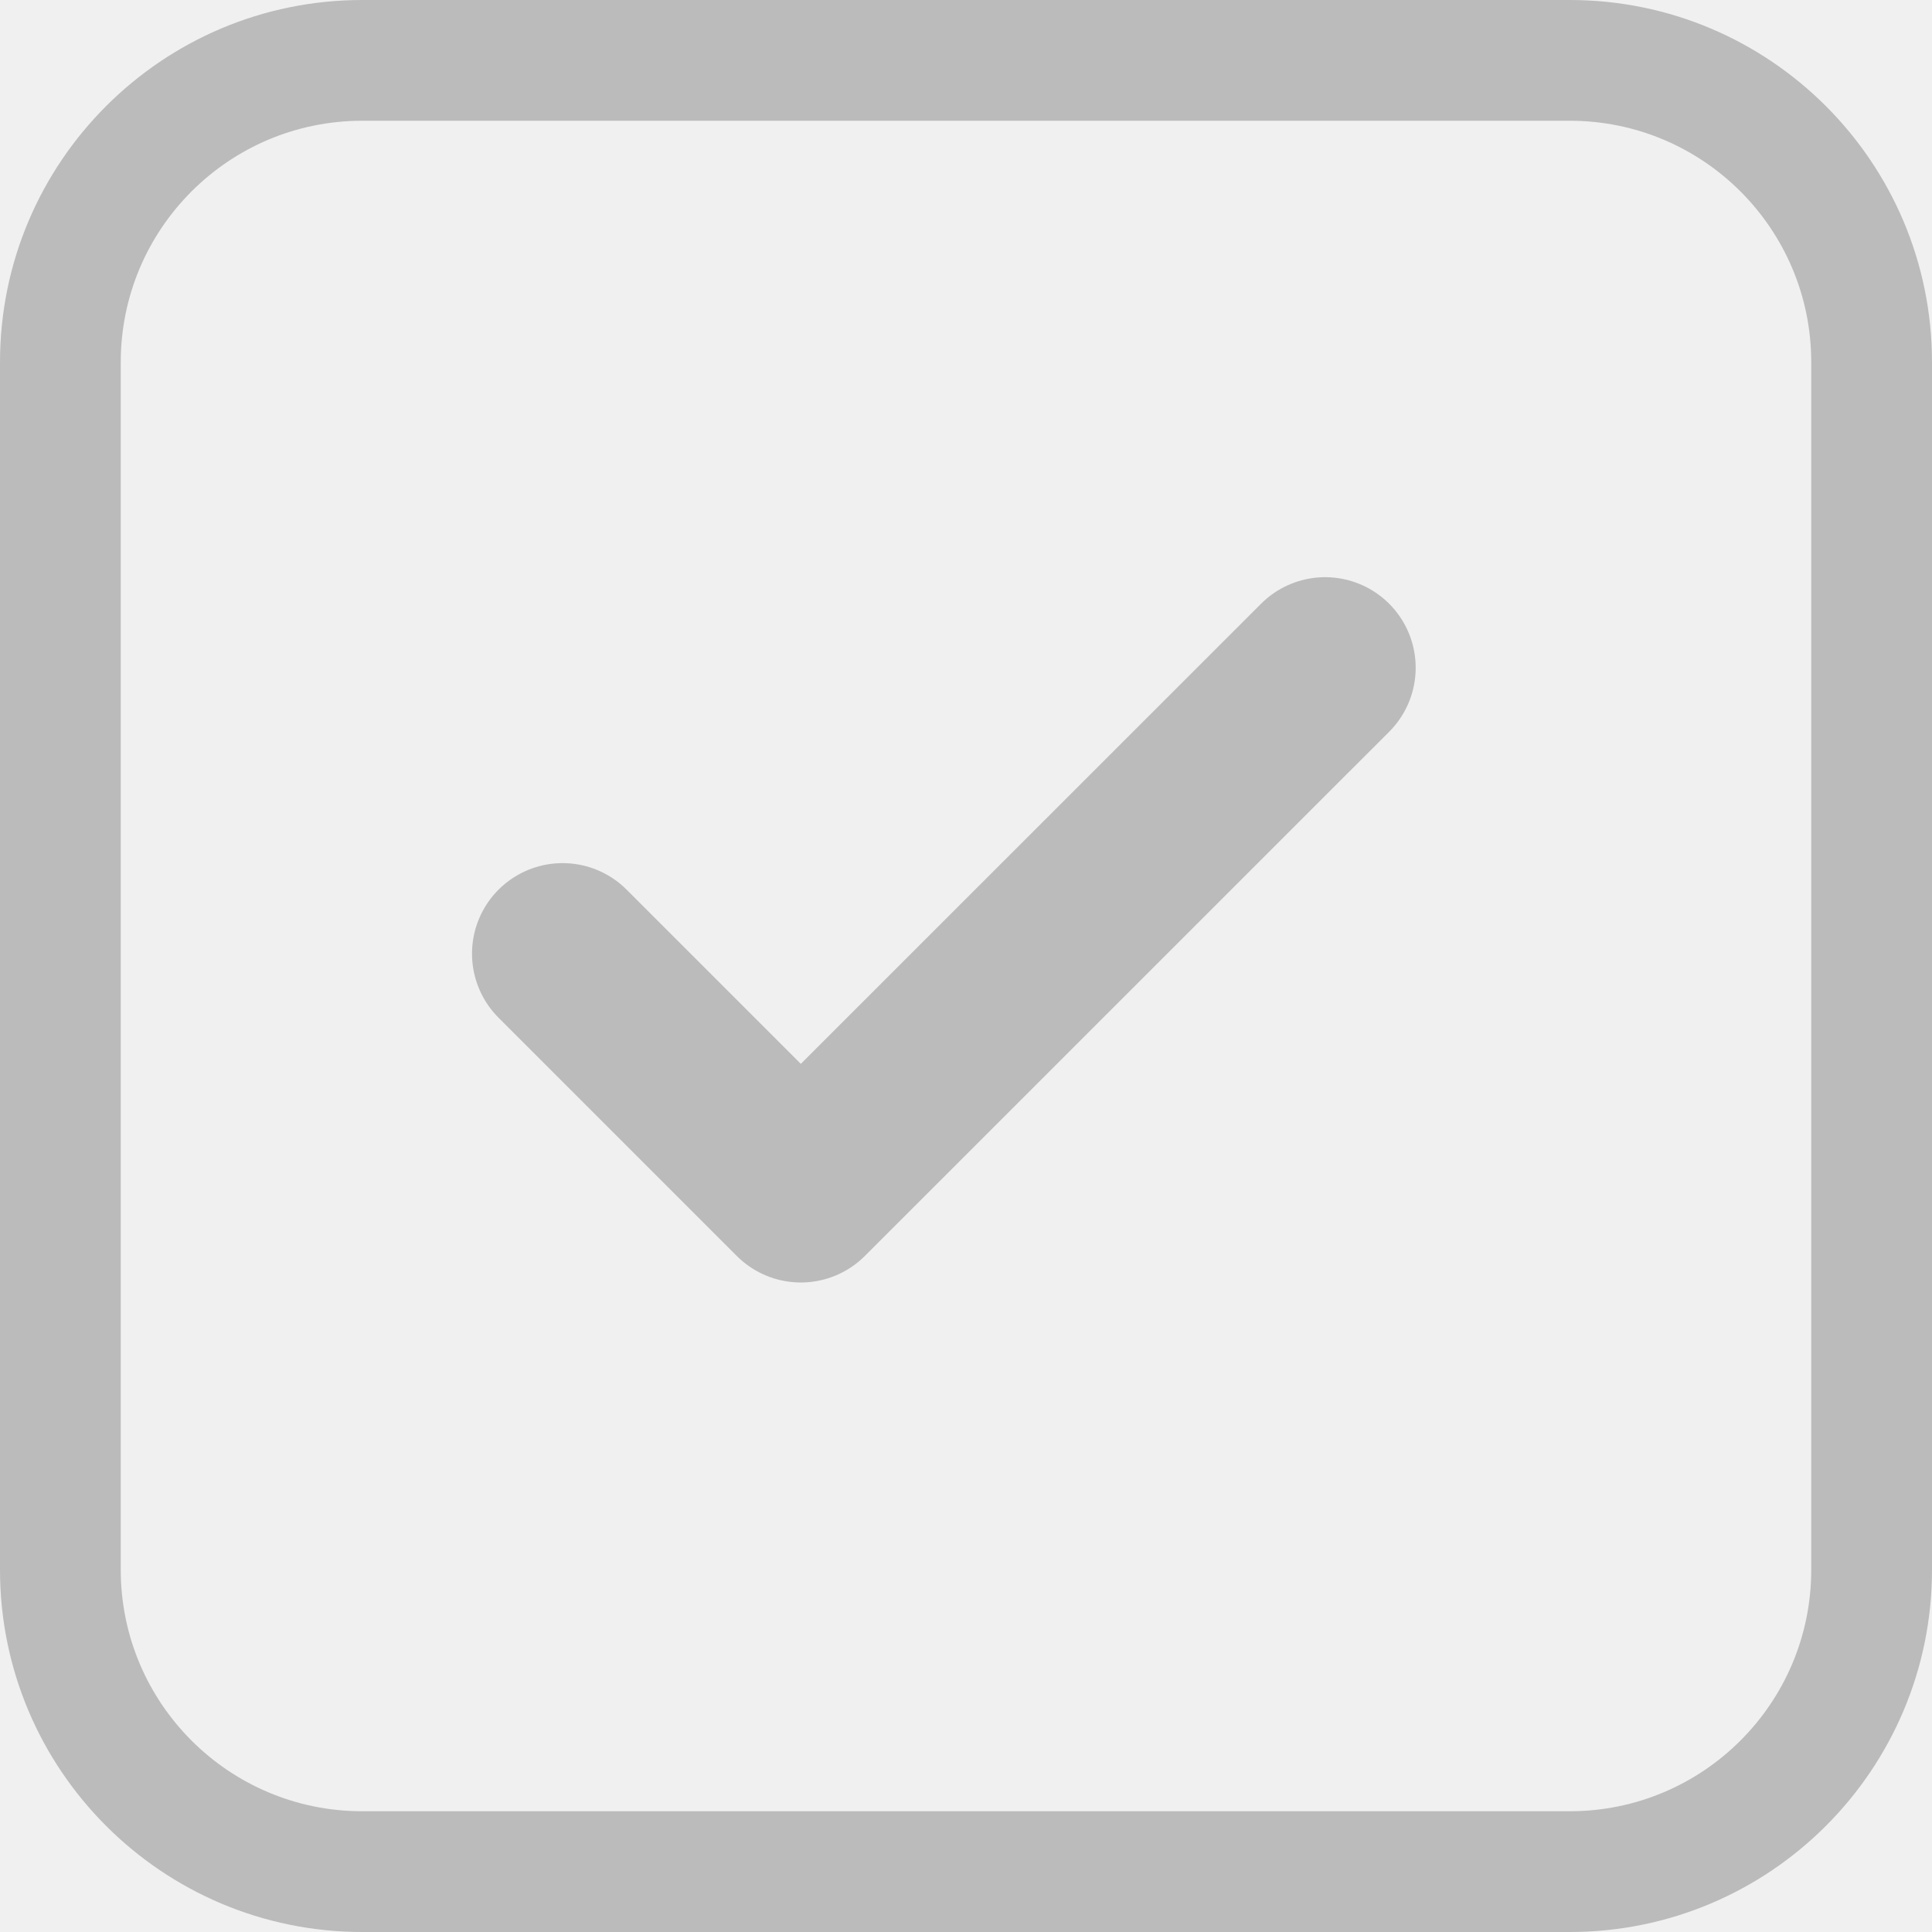
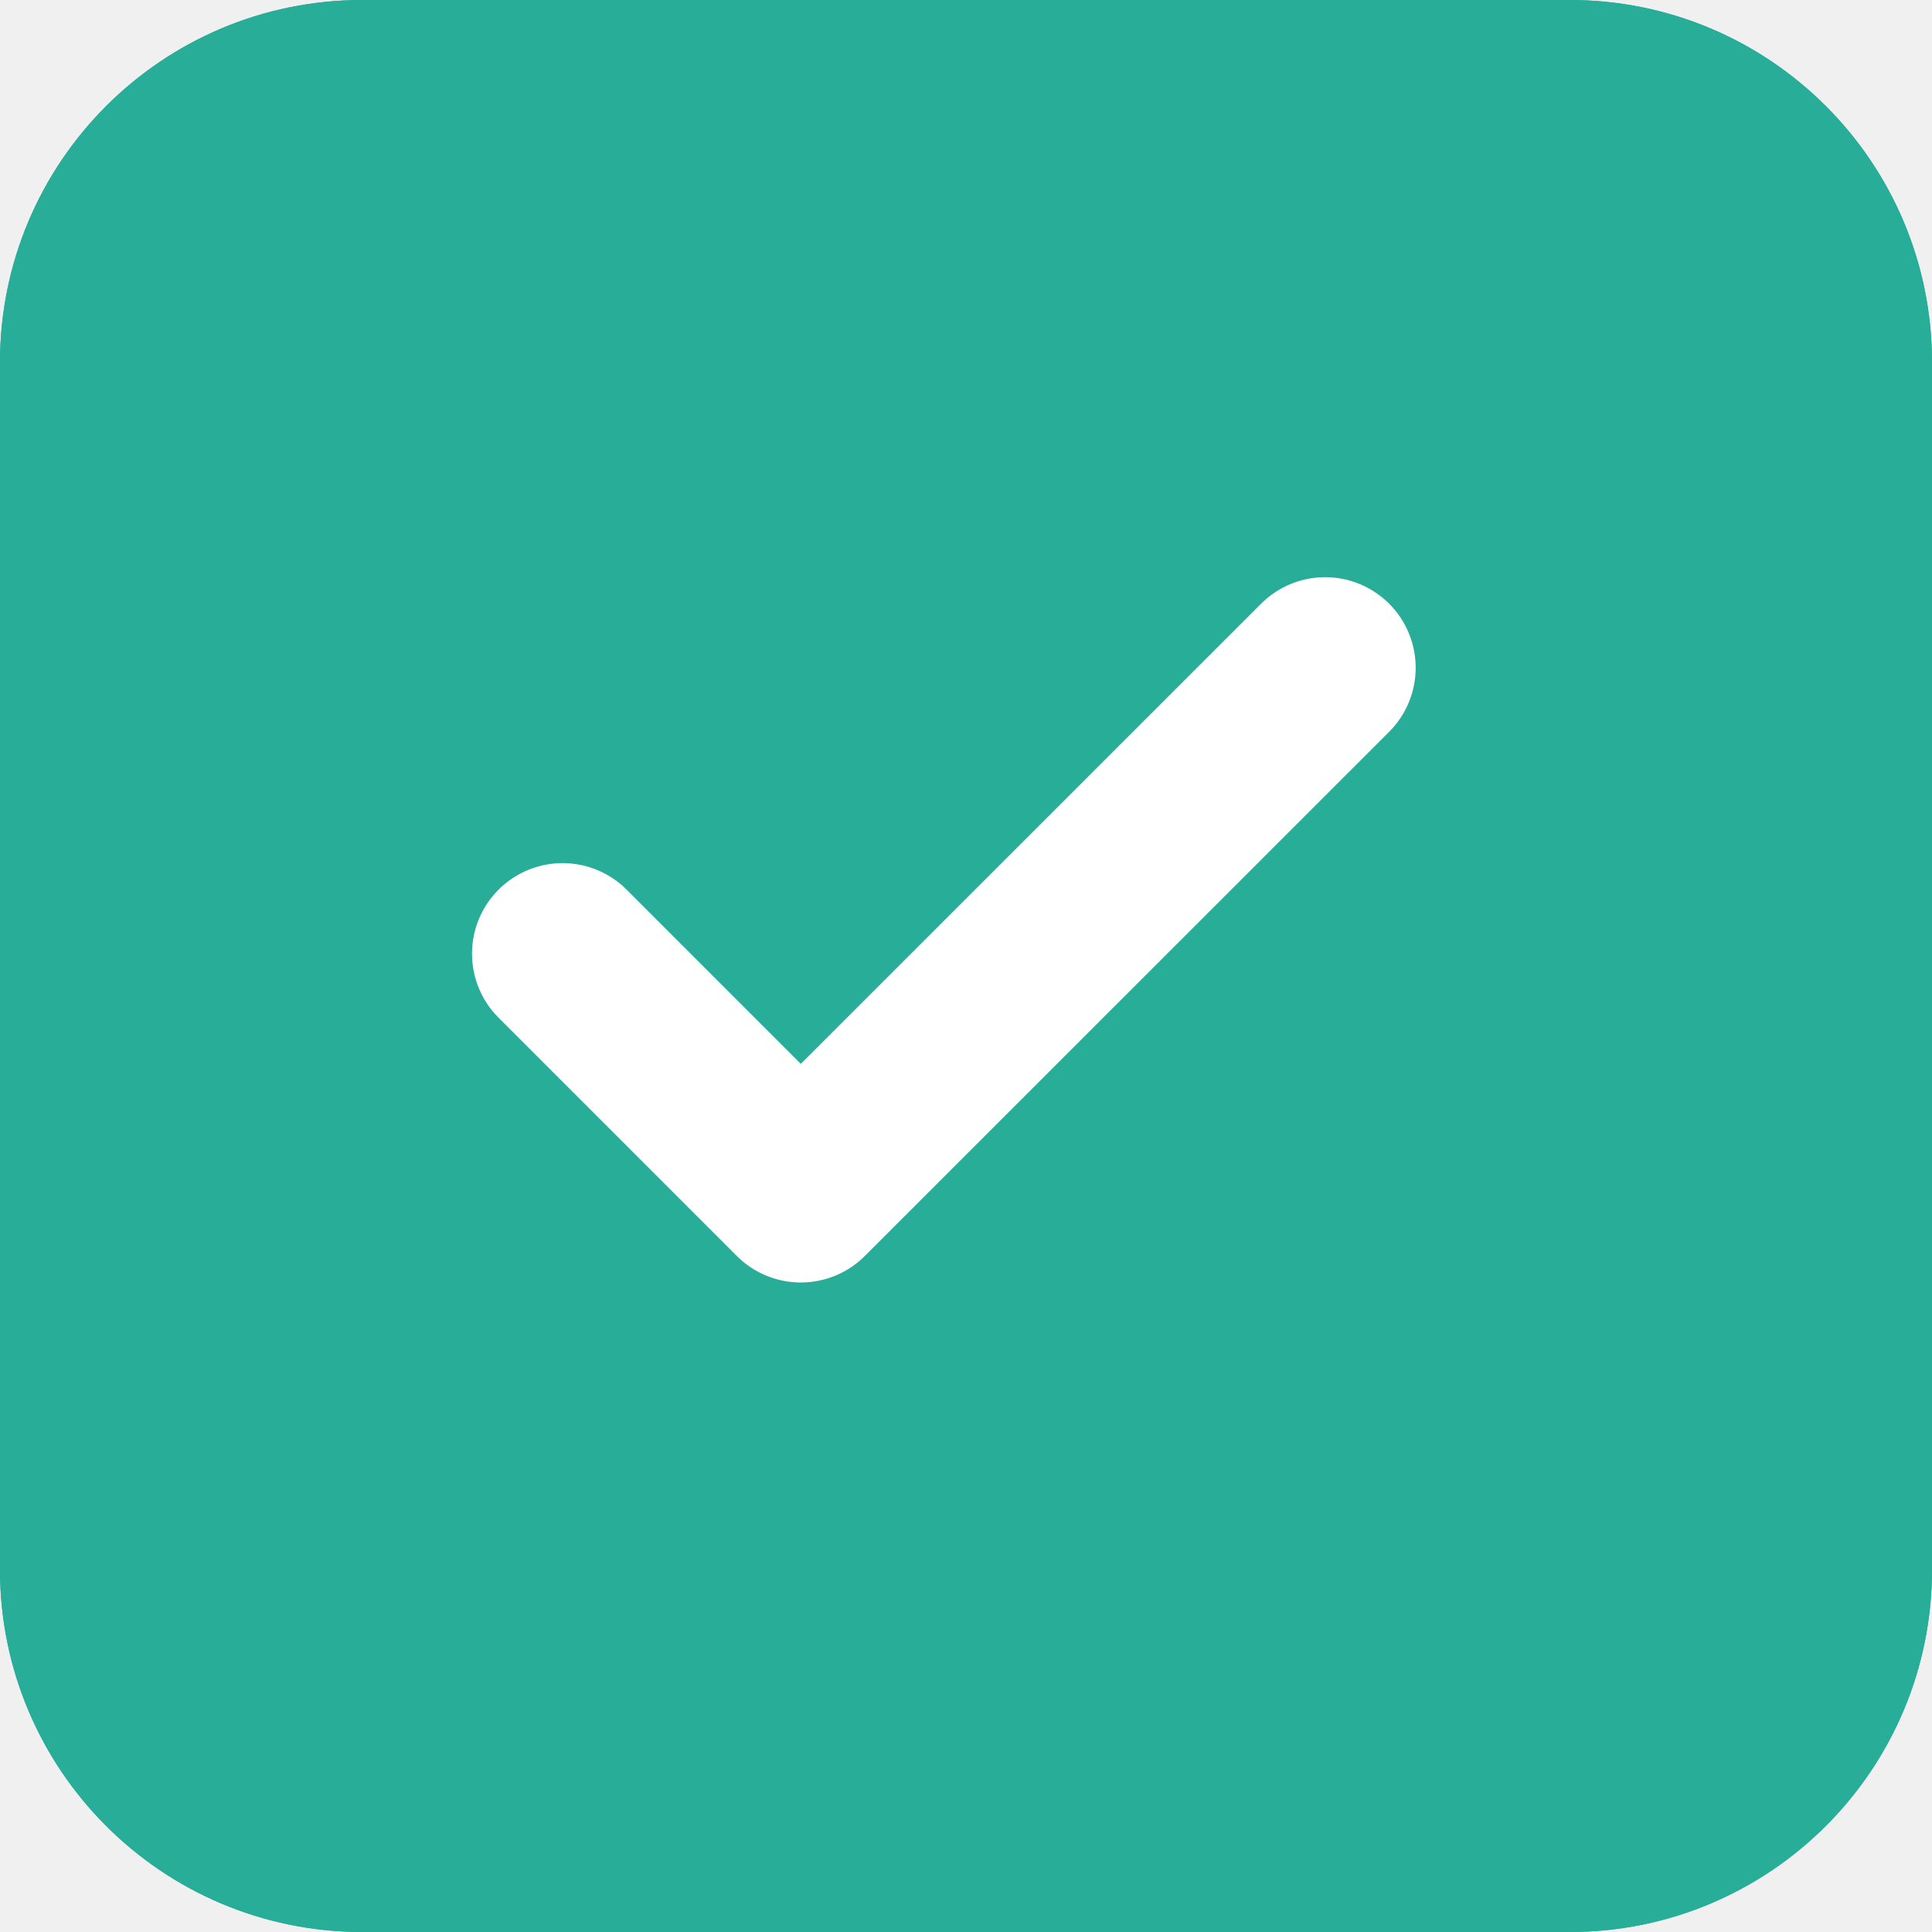
<svg xmlns="http://www.w3.org/2000/svg" width="16" height="16" viewBox="0 0 16 16">
  <defs>
    <clipPath id="clip-path">
-       <rect id="사각형_15426" data-name="사각형 15426" width="16" height="16" rx="3" transform="translate(-4 -3)" fill="none" />
+       <rect id="사각형_15229" data-name="사각형 15229" width="16" height="16" transform="translate(-4 -3)" fill="#2e6fd4" stroke="#8a8a8a" stroke-width="1.5" />
    </clipPath>
  </defs>
  <g id="ico_chekbox_s" transform="translate(4 3)" clip-path="url(#clip-path)">
-     <g id="그룹_625" data-name="그룹 625">
-       <path id="사각형_15425_-_윤곽선" data-name="사각형 15425 - 윤곽선" d="M3,1A2,2,0,0,0,1,3V13a2,2,0,0,0,2,2H13a2,2,0,0,0,2-2V3a2,2,0,0,0-2-2H3M3,0H13a3,3,0,0,1,3,3V13a3,3,0,0,1-3,3H3a3,3,0,0,1-3-3V3A3,3,0,0,1,3,0Z" transform="translate(-4 -3)" fill="#bbb" />
-       <path id="Icon_feather-check" data-name="Icon feather-check" d="M12.315,9,7.973,13.341,6,11.368" transform="translate(-5.341 -6.47)" fill="none" stroke="#bbb" stroke-linecap="round" stroke-linejoin="round" stroke-width="1.5" />
+     <g id="사각형_15263" data-name="사각형 15263" transform="translate(-4 -3)" fill="#27ad98" stroke="#27ad98" stroke-width="1">
+       <rect width="16" height="16" rx="3" stroke="none" />
+       <rect x="0.5" y="0.5" width="15" height="15" rx="2.5" fill="none" />
    </g>
+     <path id="Icon_feather-check" data-name="Icon feather-check" d="M12.315,9,7.973,13.341,6,11.368" transform="translate(-5.341 -6.47)" fill="none" stroke="#fff" stroke-linecap="round" stroke-linejoin="round" stroke-width="1.5" />
  </g>
</svg>
